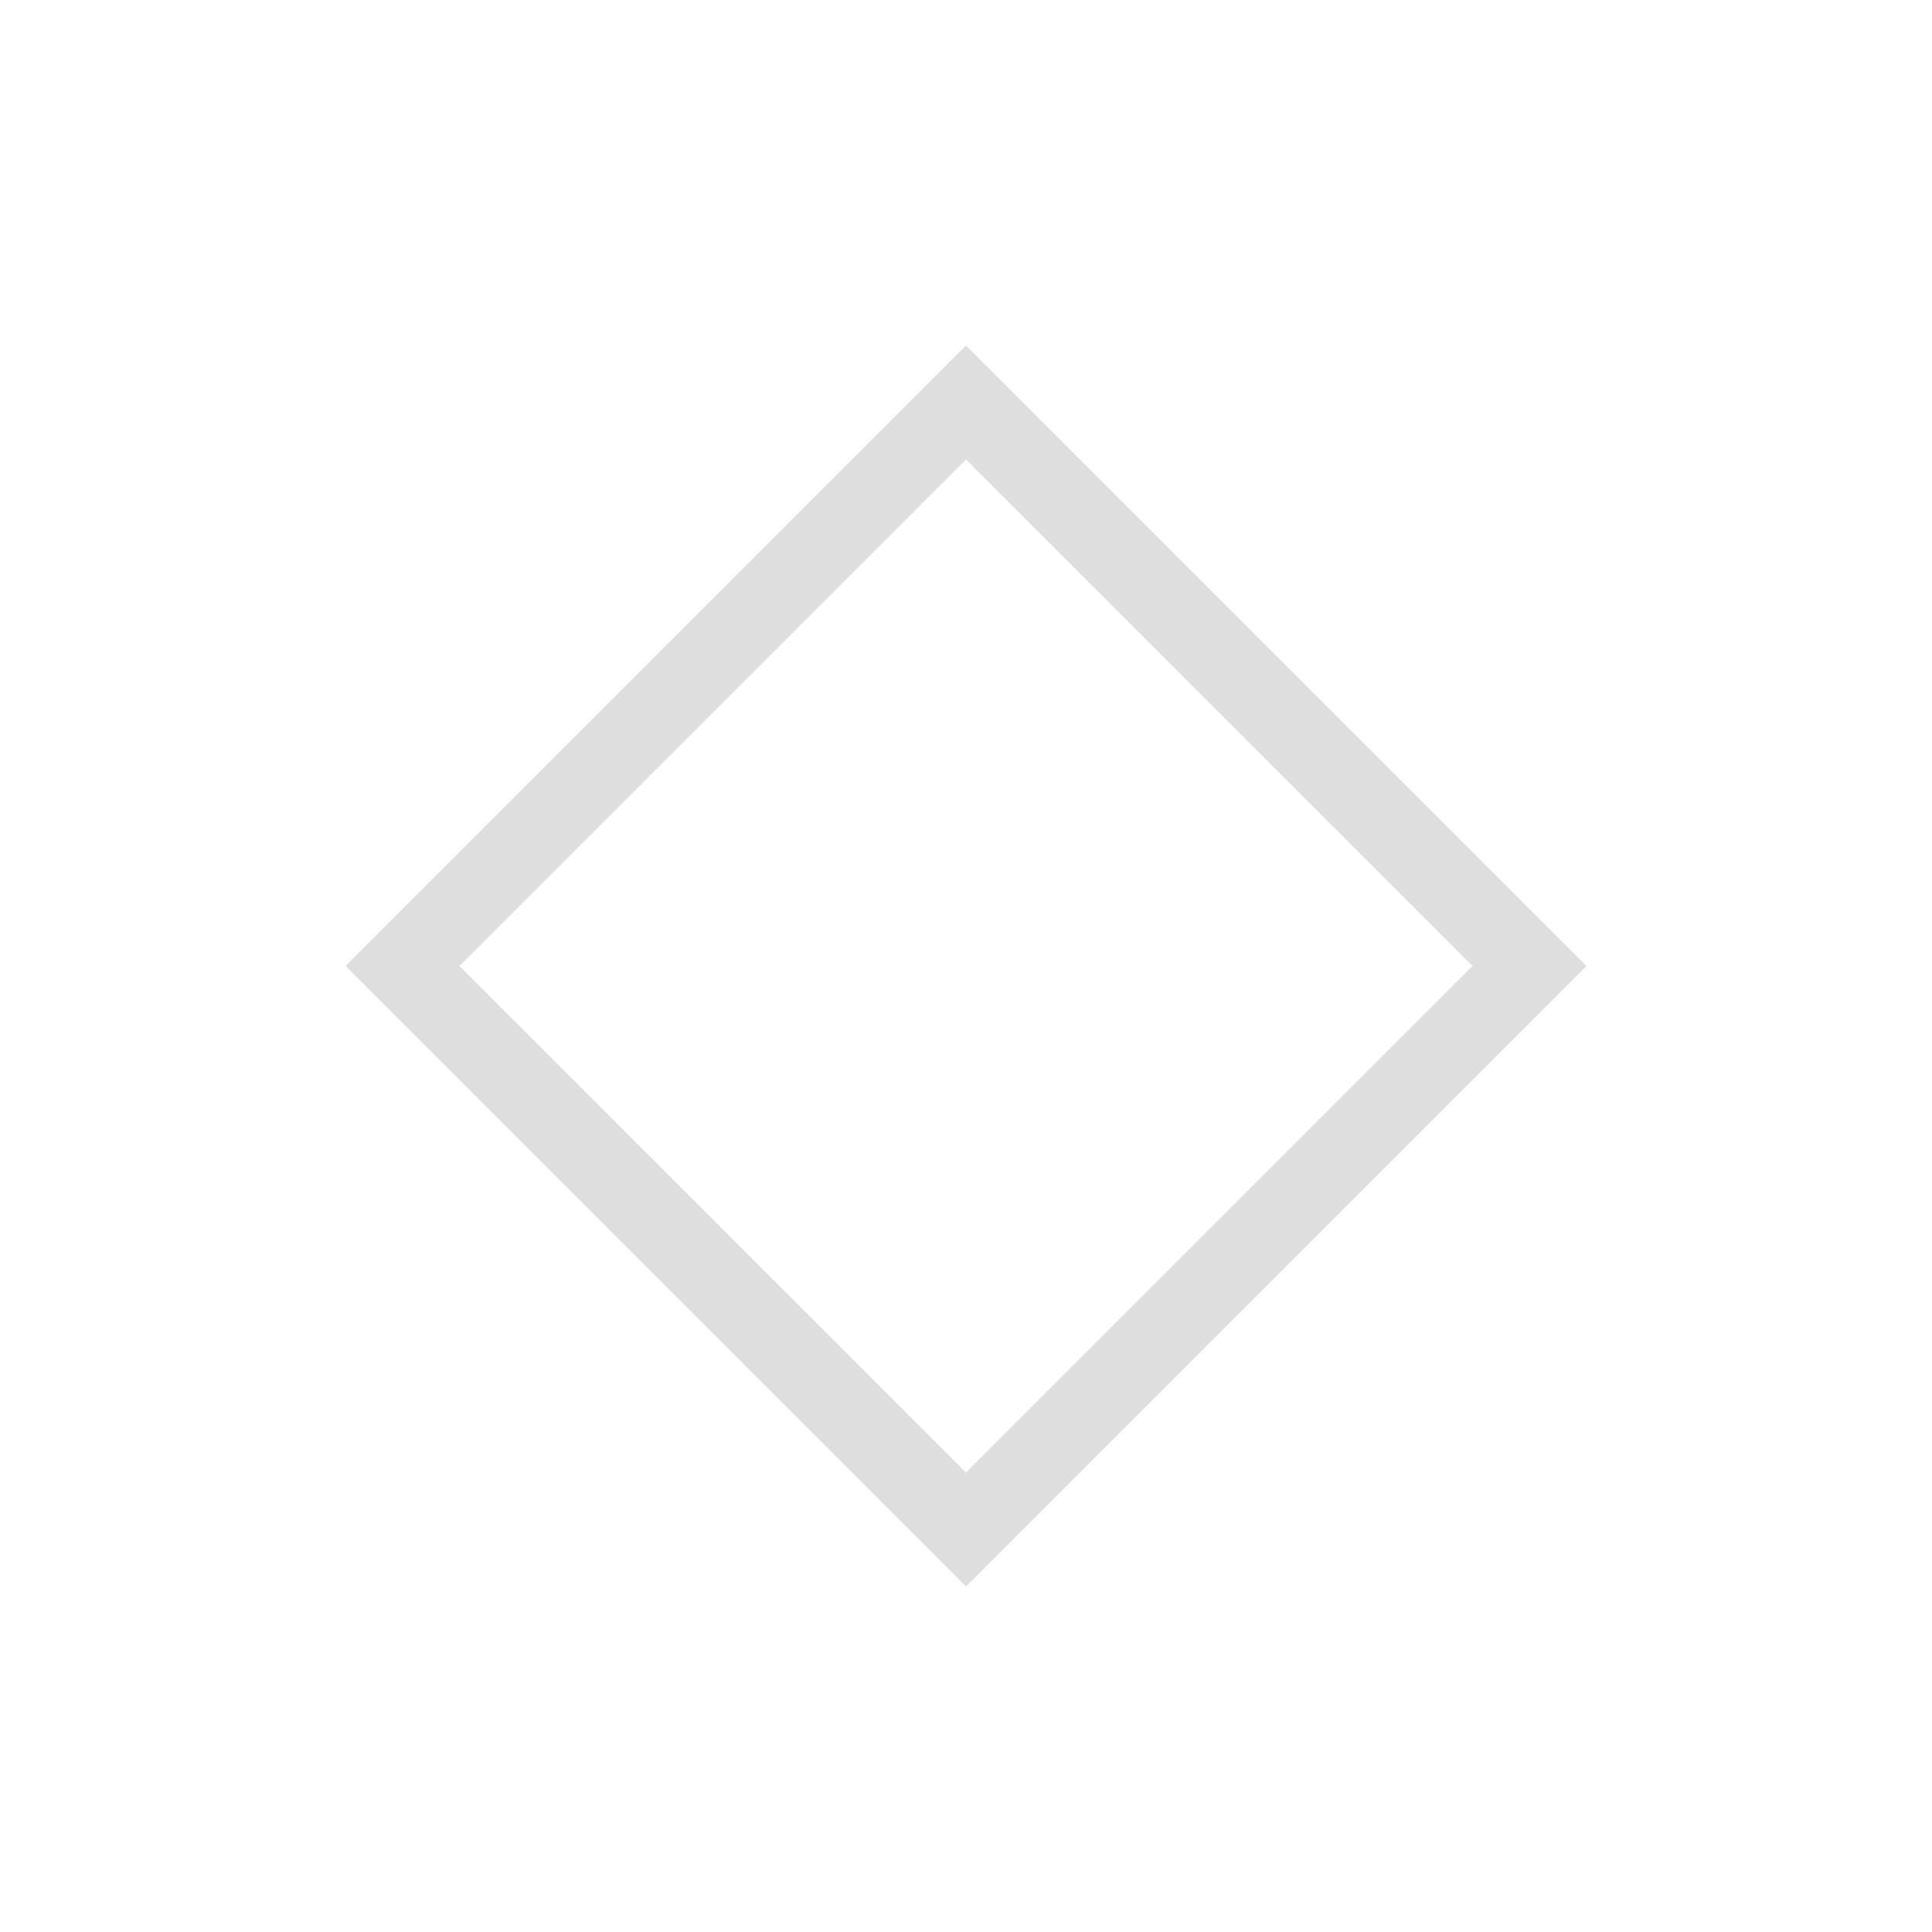
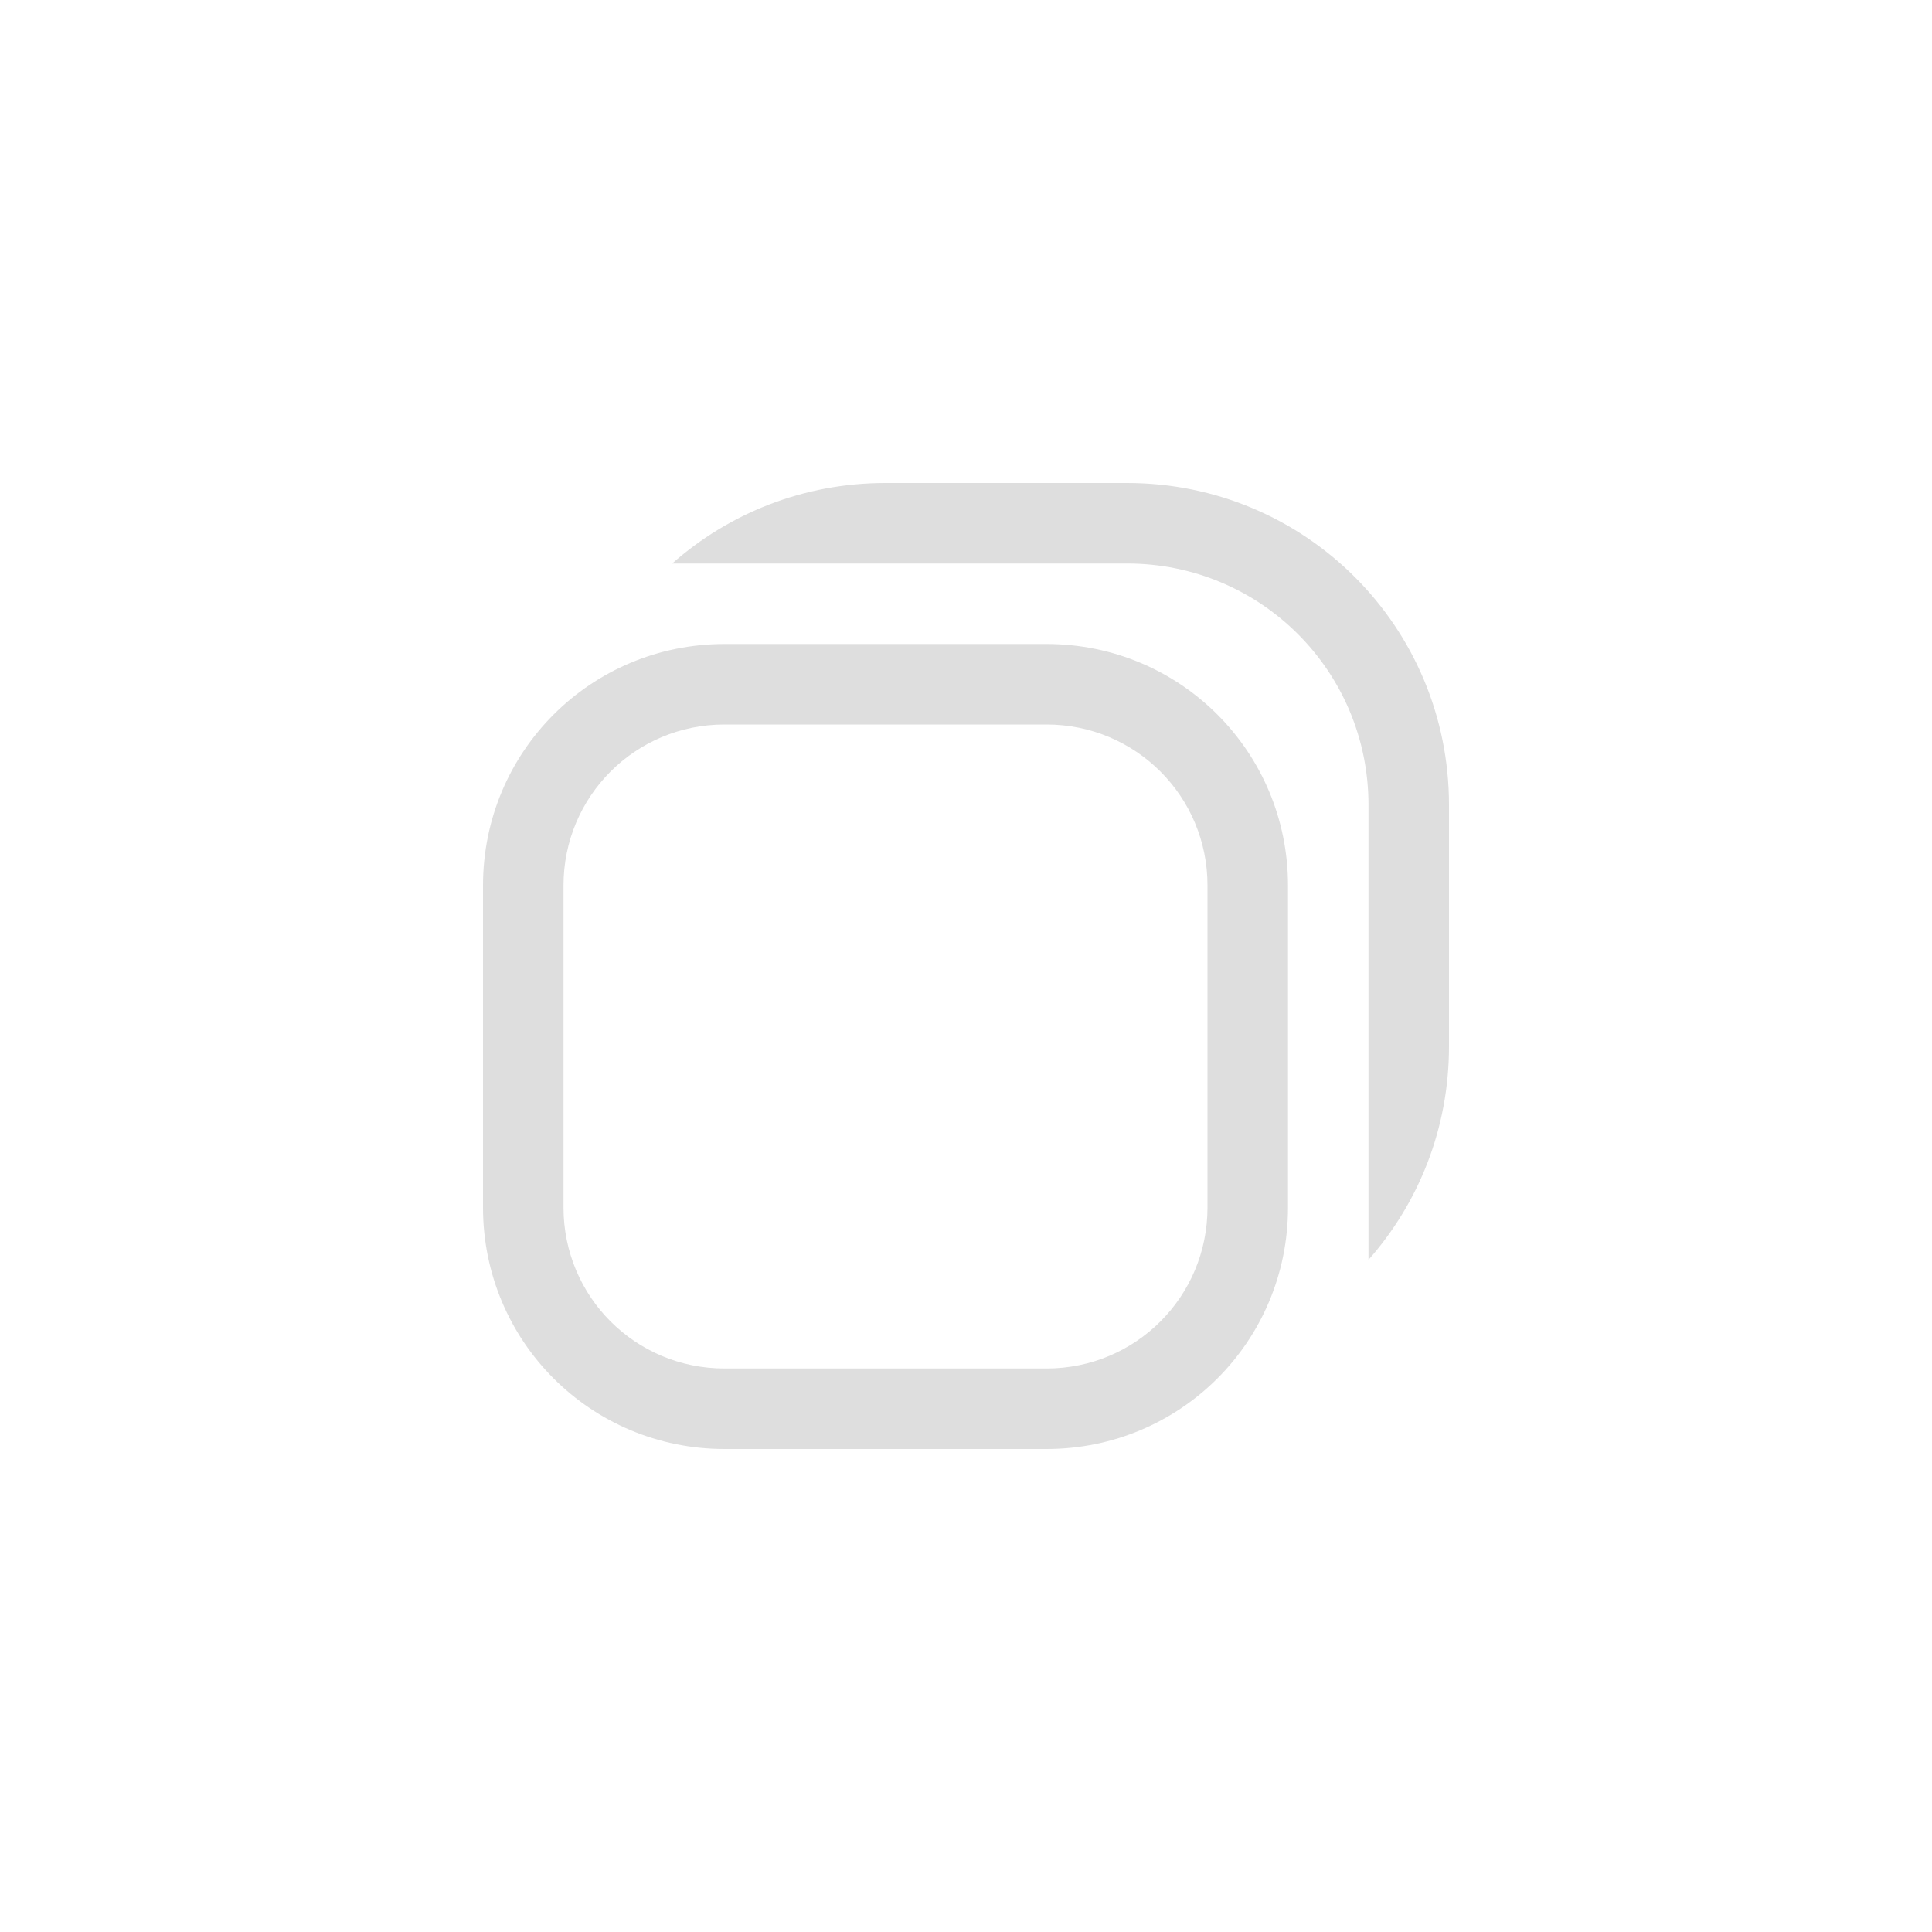
- <svg xmlns="http://www.w3.org/2000/svg" height="24" width="24">
-   <style type="text/css" id="current-color-scheme">
-         .ColorScheme-Text {
-             color:#dedede;
+ <svg xmlns="http://www.w3.org/2000/svg" height="24" width="24" version="1.1" id="svg4">
+   <defs id="defs8">
+     <style id="current-color-scheme" type="text/css">.ColorScheme-Text {
+         color:#dedede;
        }
-     </style>
-   <g transform="translate(1,1)">
-     <path d="M11 3.293L3.293 11 11 18.707 18.707 11zm0 1.414L17.293 11 11 17.293 4.707 11z" class="ColorScheme-Text" fill="currentColor" />
-   </g>
+         .ColorScheme-Highlight {
+         color:#3daee9;
+         }</style>
+   </defs>
+   <path id="rect847" style="fill:currentColor" class="ColorScheme-Text" d="M 11,6 C 9.981,6 9.055,6.377 8.35,7 H 11 14 c 1.662,0 3,1.338 3,3 v 3 2.65 c 0.623,-0.705 1,-1.632 1,-2.65 V 10 C 18,7.784 16.216,6 14,6 Z M 9,8 C 7.338,8 6,9.338 6,11 v 4 c 0,1.662 1.338,3 3,3 h 4 c 1.662,0 3,-1.338 3,-3 V 11 C 16,9.338 14.662,8 13,8 Z m 0,1 h 4 c 1.108,0 2,0.892 2,2 v 4 c 0,1.108 -0.892,2 -2,2 H 9 C 7.892,17 7,16.108 7,15 V 11 C 7,9.892 7.892,9 9,9 Z" />
</svg>
